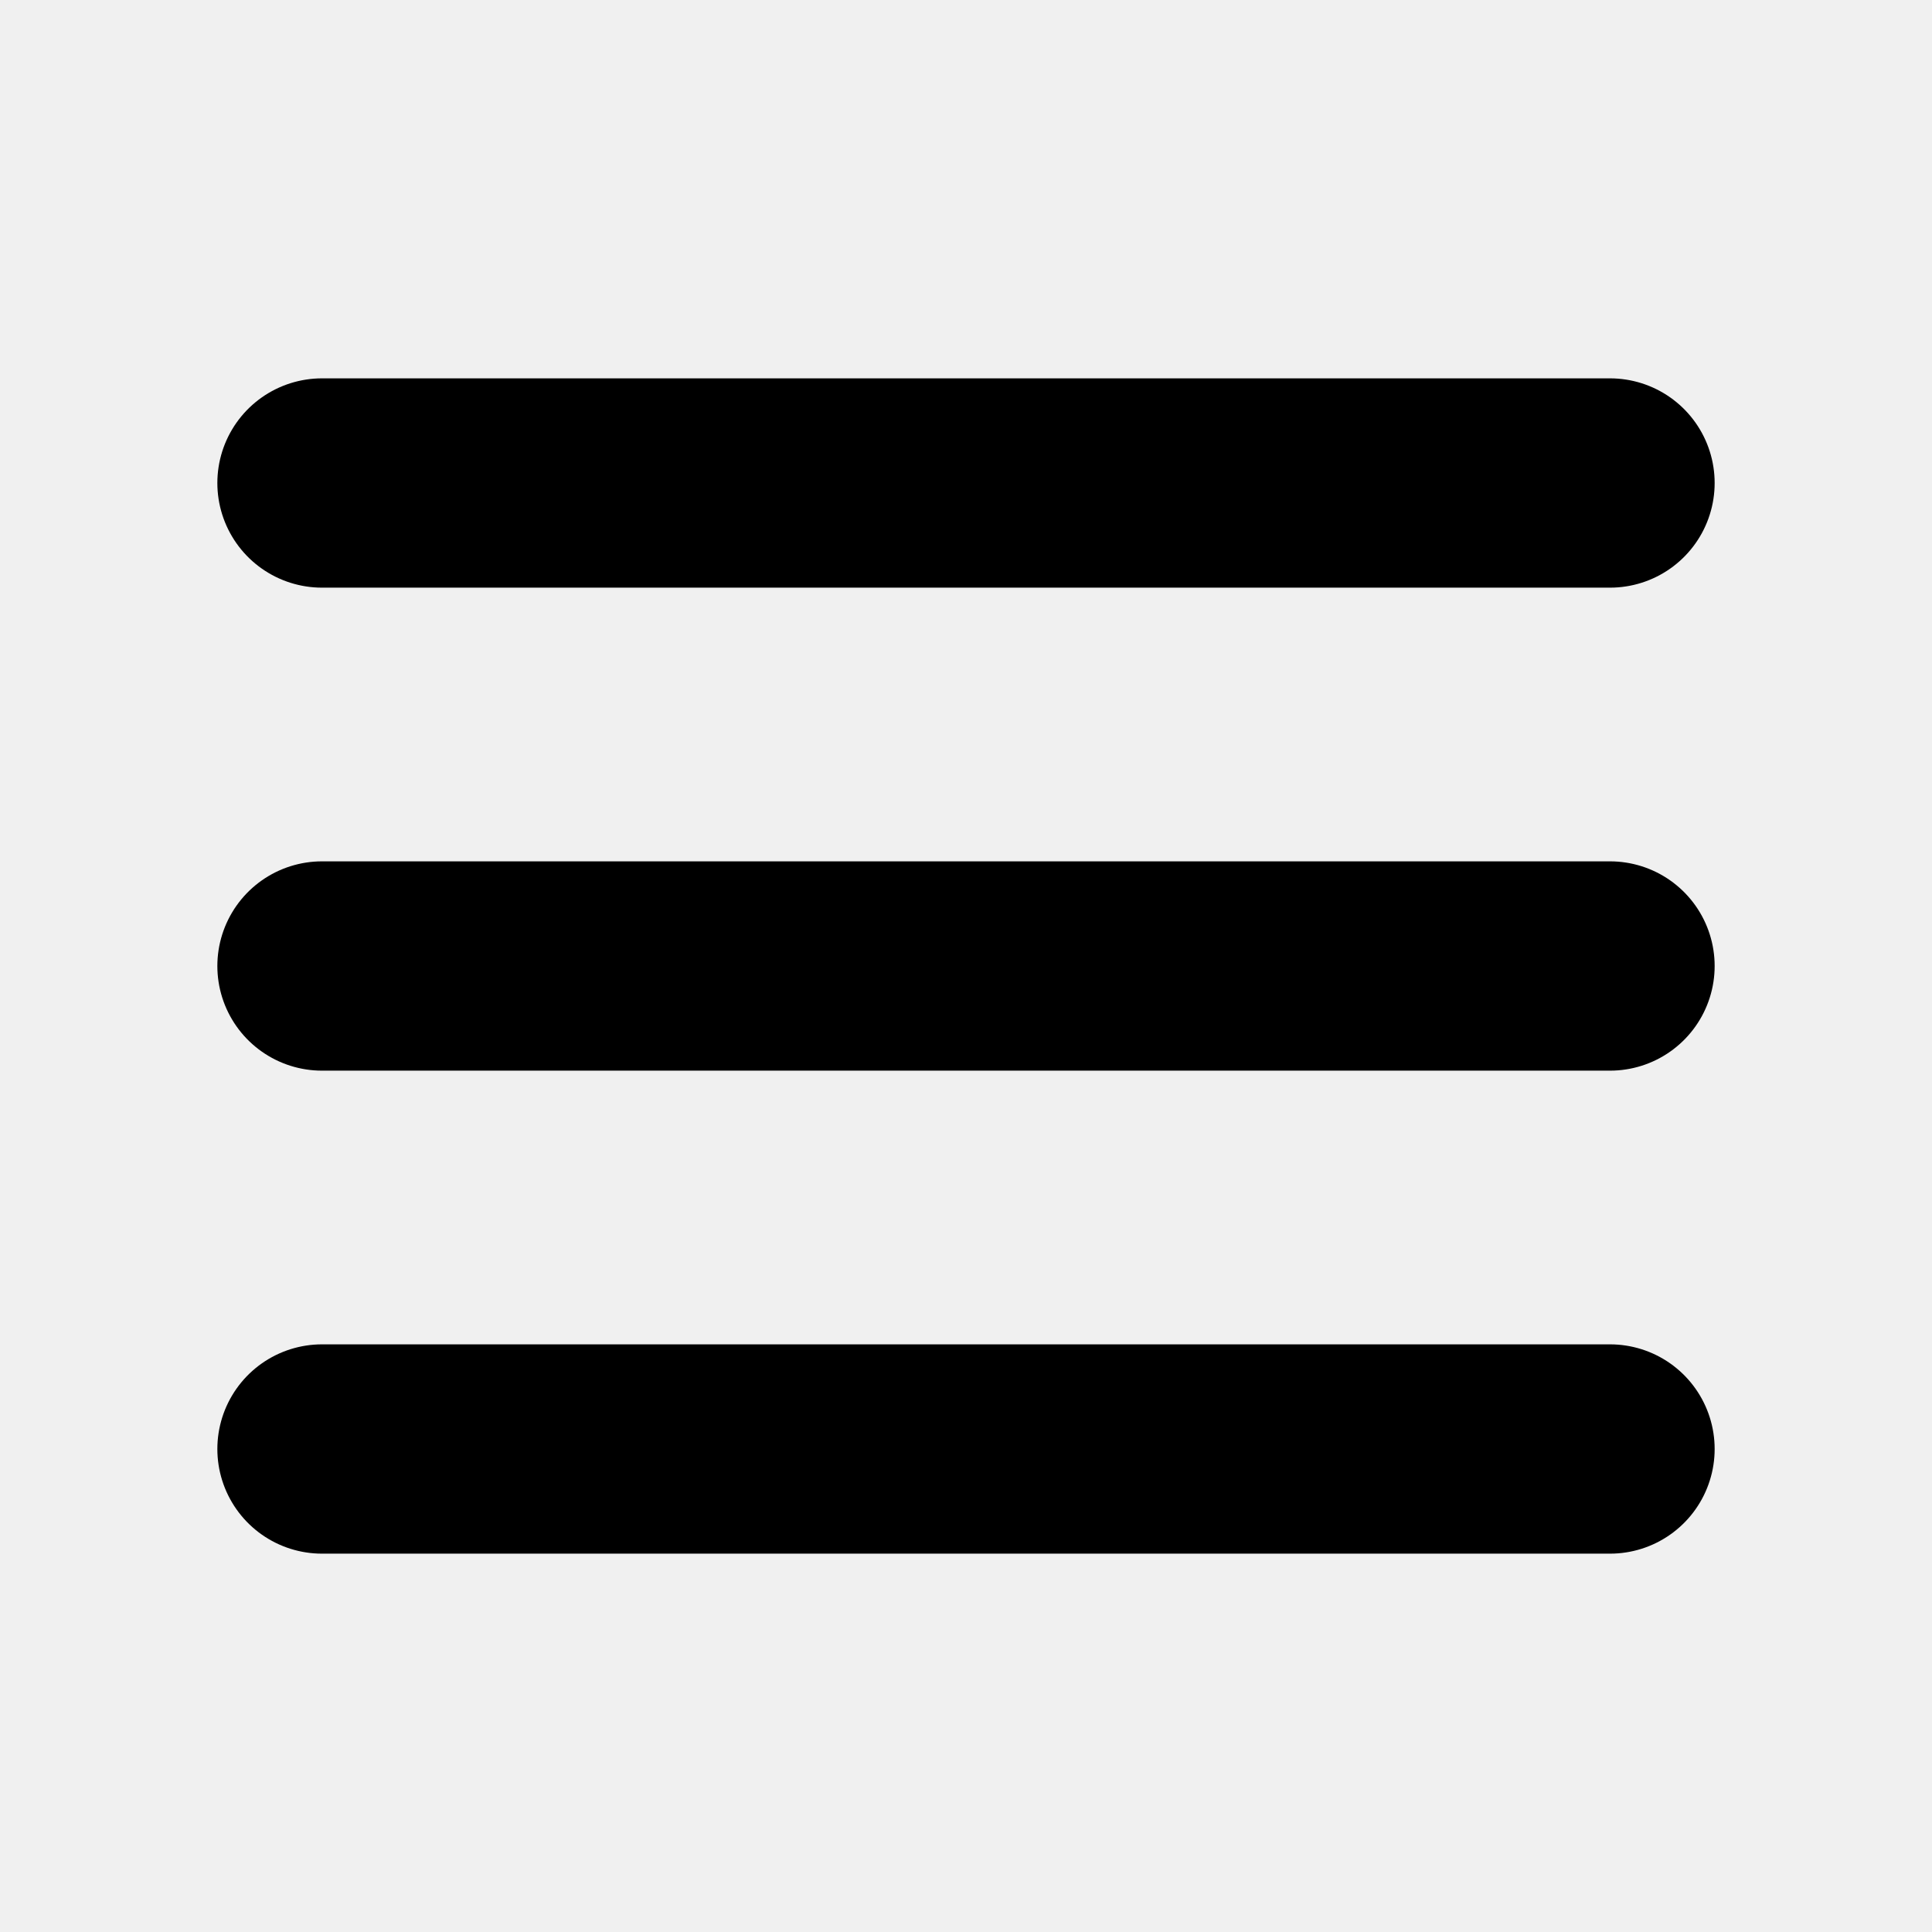
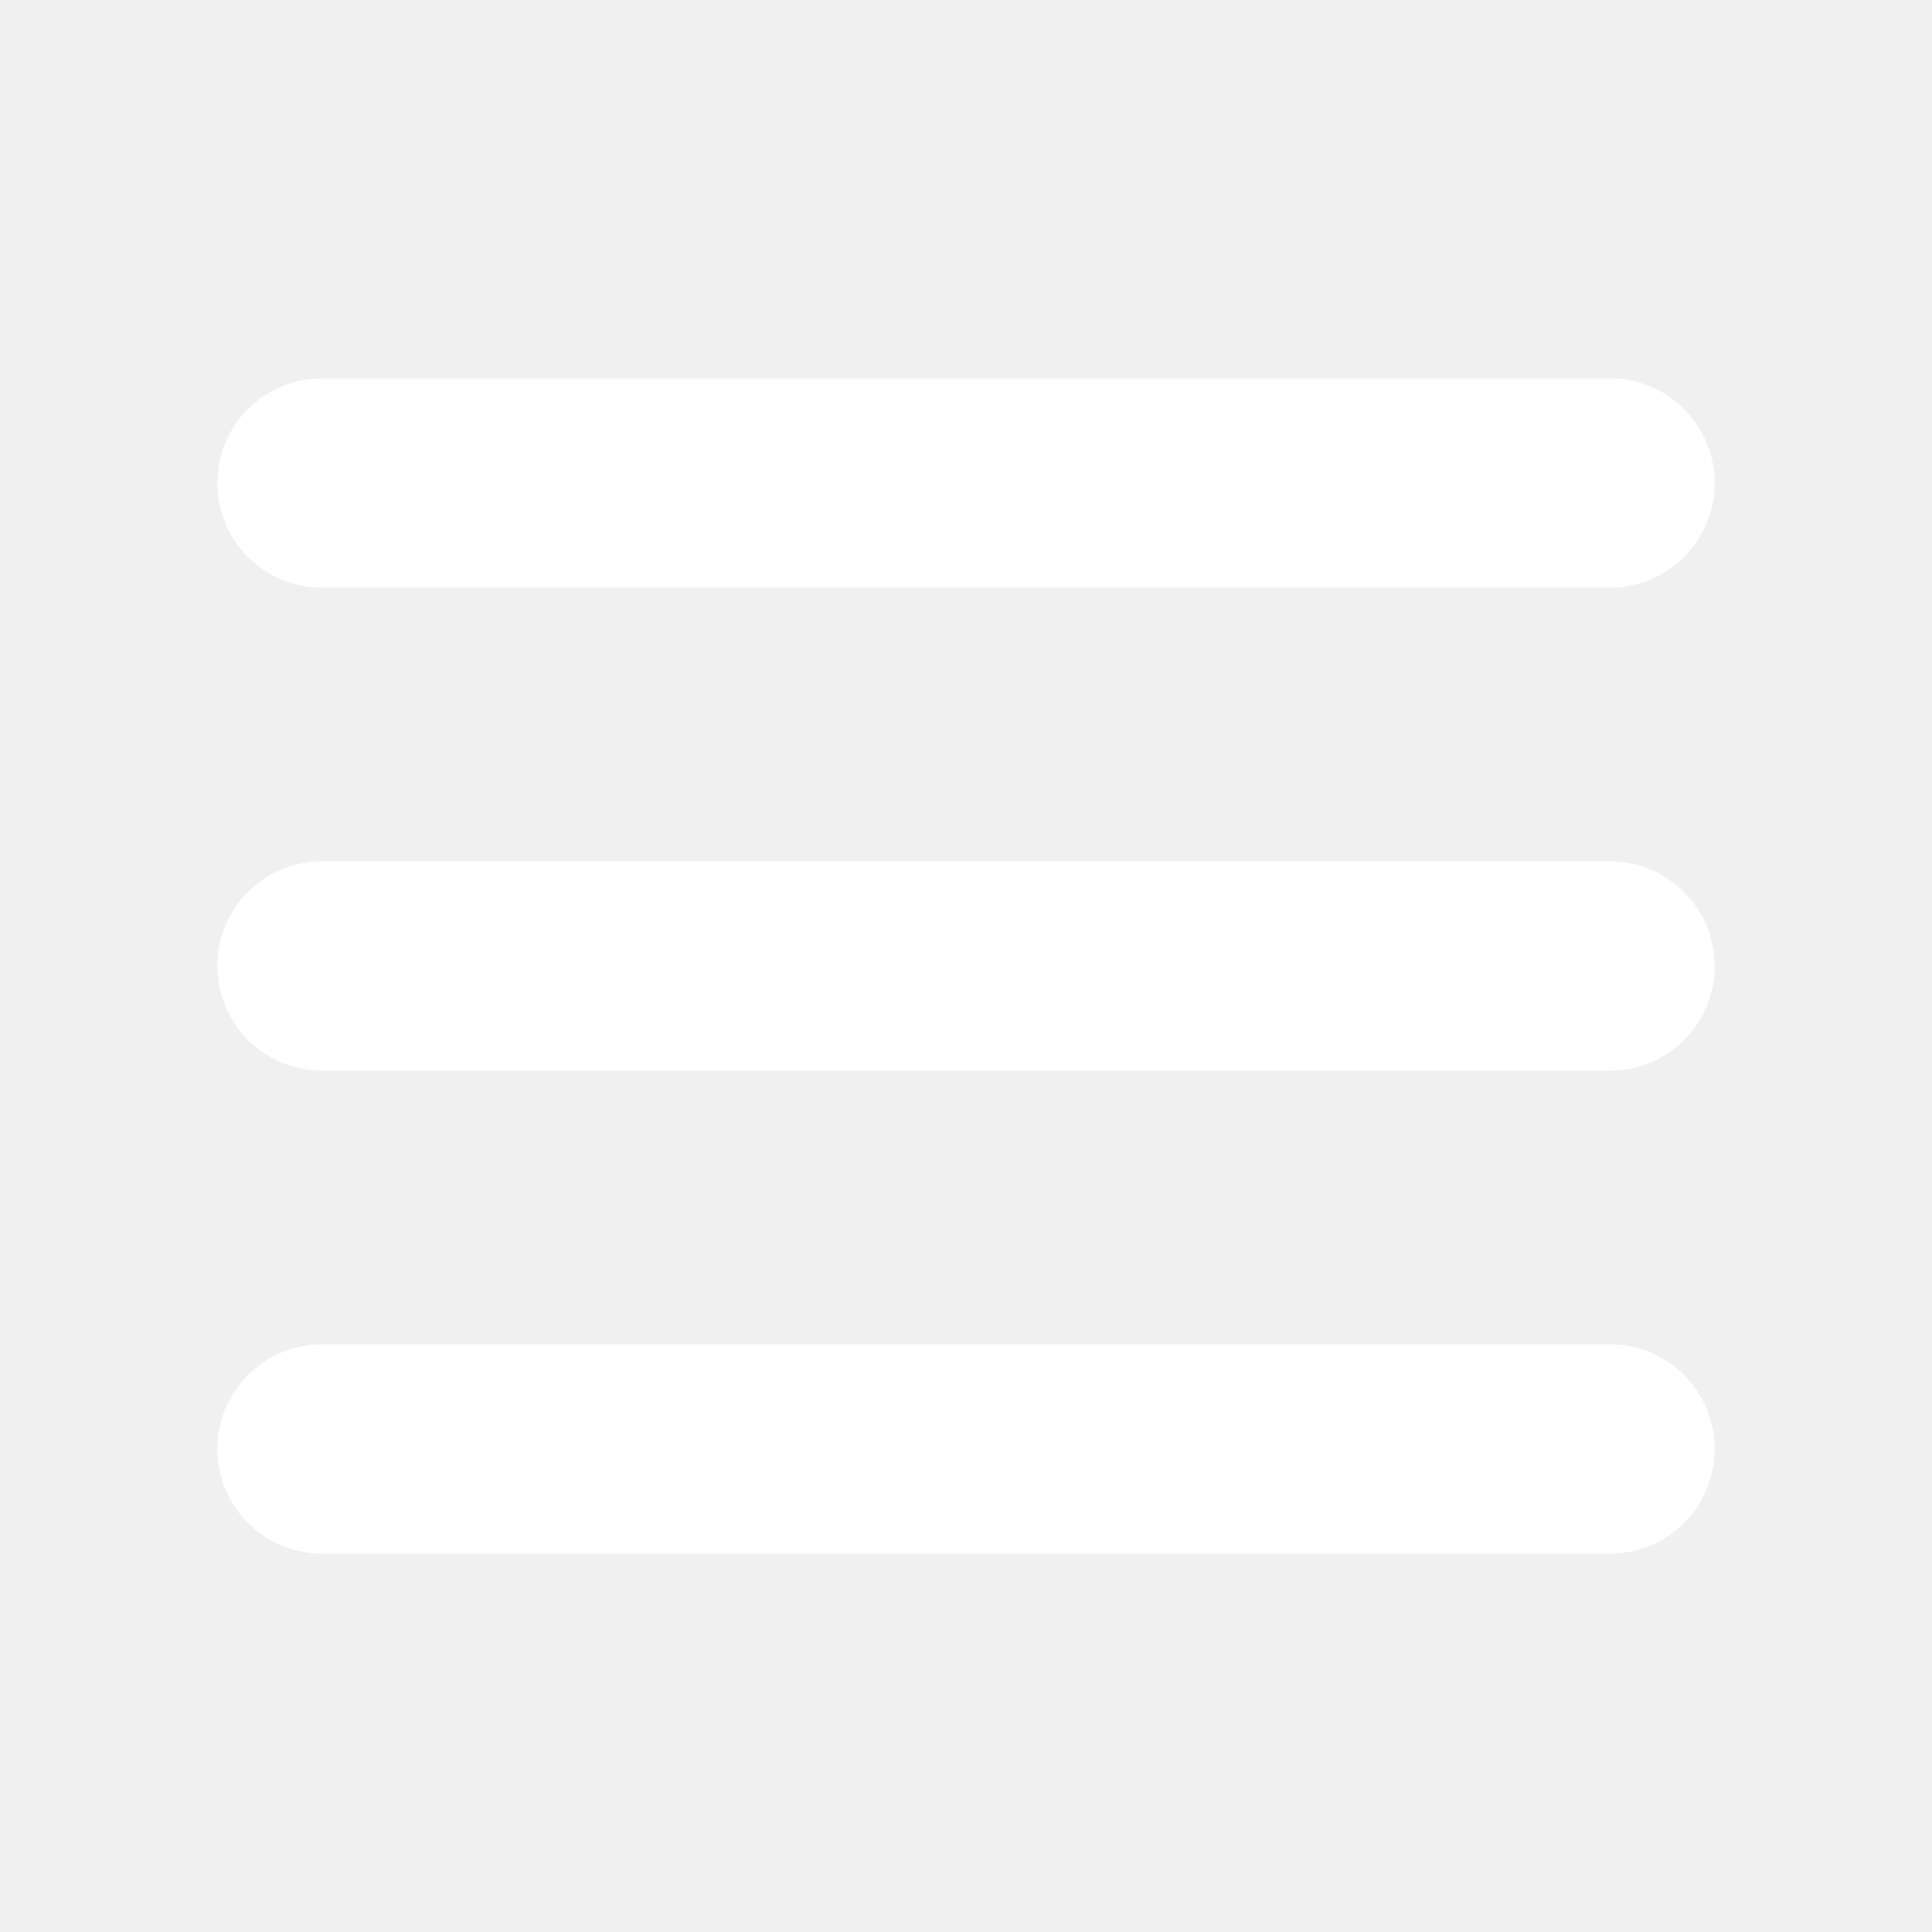
<svg xmlns="http://www.w3.org/2000/svg" width="800px" height="800px" viewBox="0 0 24 24" fill="none">
  <g id="SVGRepo_bgCarrier" stroke-width="0" />
  <g id="SVGRepo_tracerCarrier" stroke-linecap="round" stroke-linejoin="round" />
  <g id="SVGRepo_iconCarrier">
-     <path d="M4 6H20M4 12H20M4 18H20" stroke="#000000" stroke-width="2.600" stroke-linecap="round" stroke-linejoin="round" />
+     <path d="M4 6H20M4 12H20M4 18H20" stroke="#FFF" stroke-width="2.600" stroke-linecap="round" stroke-linejoin="round" />
  </g>
</svg>
